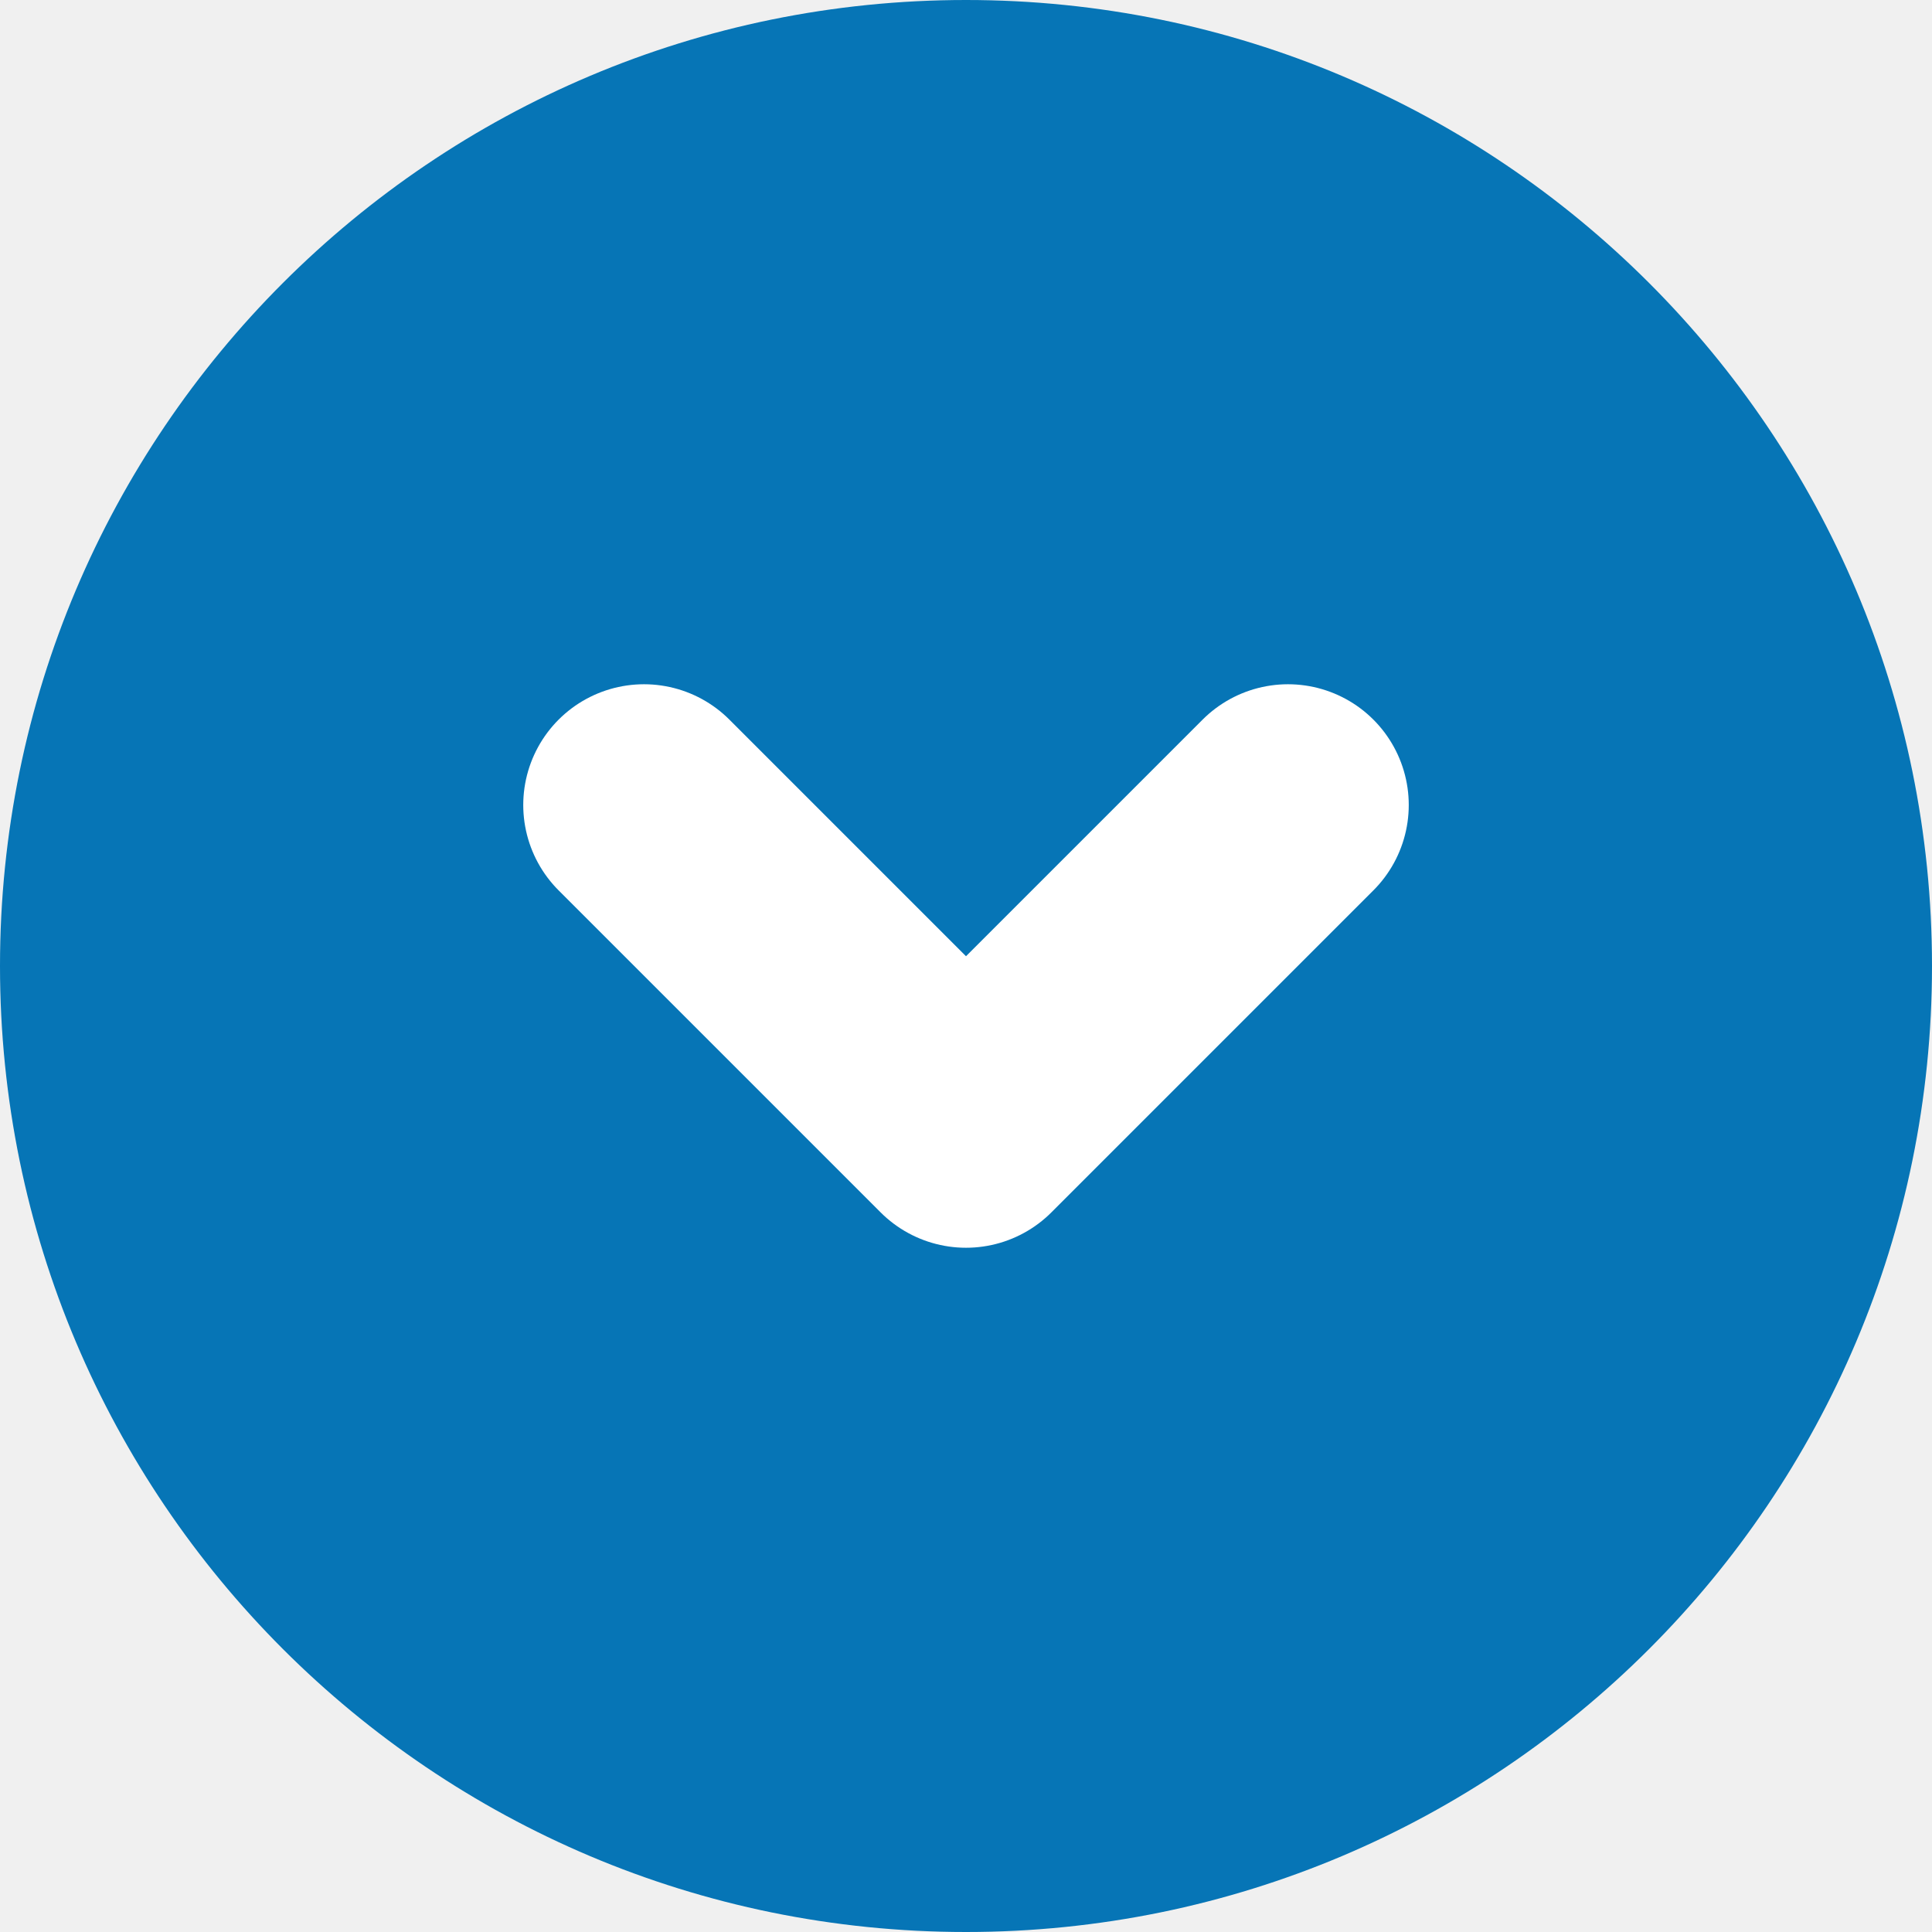
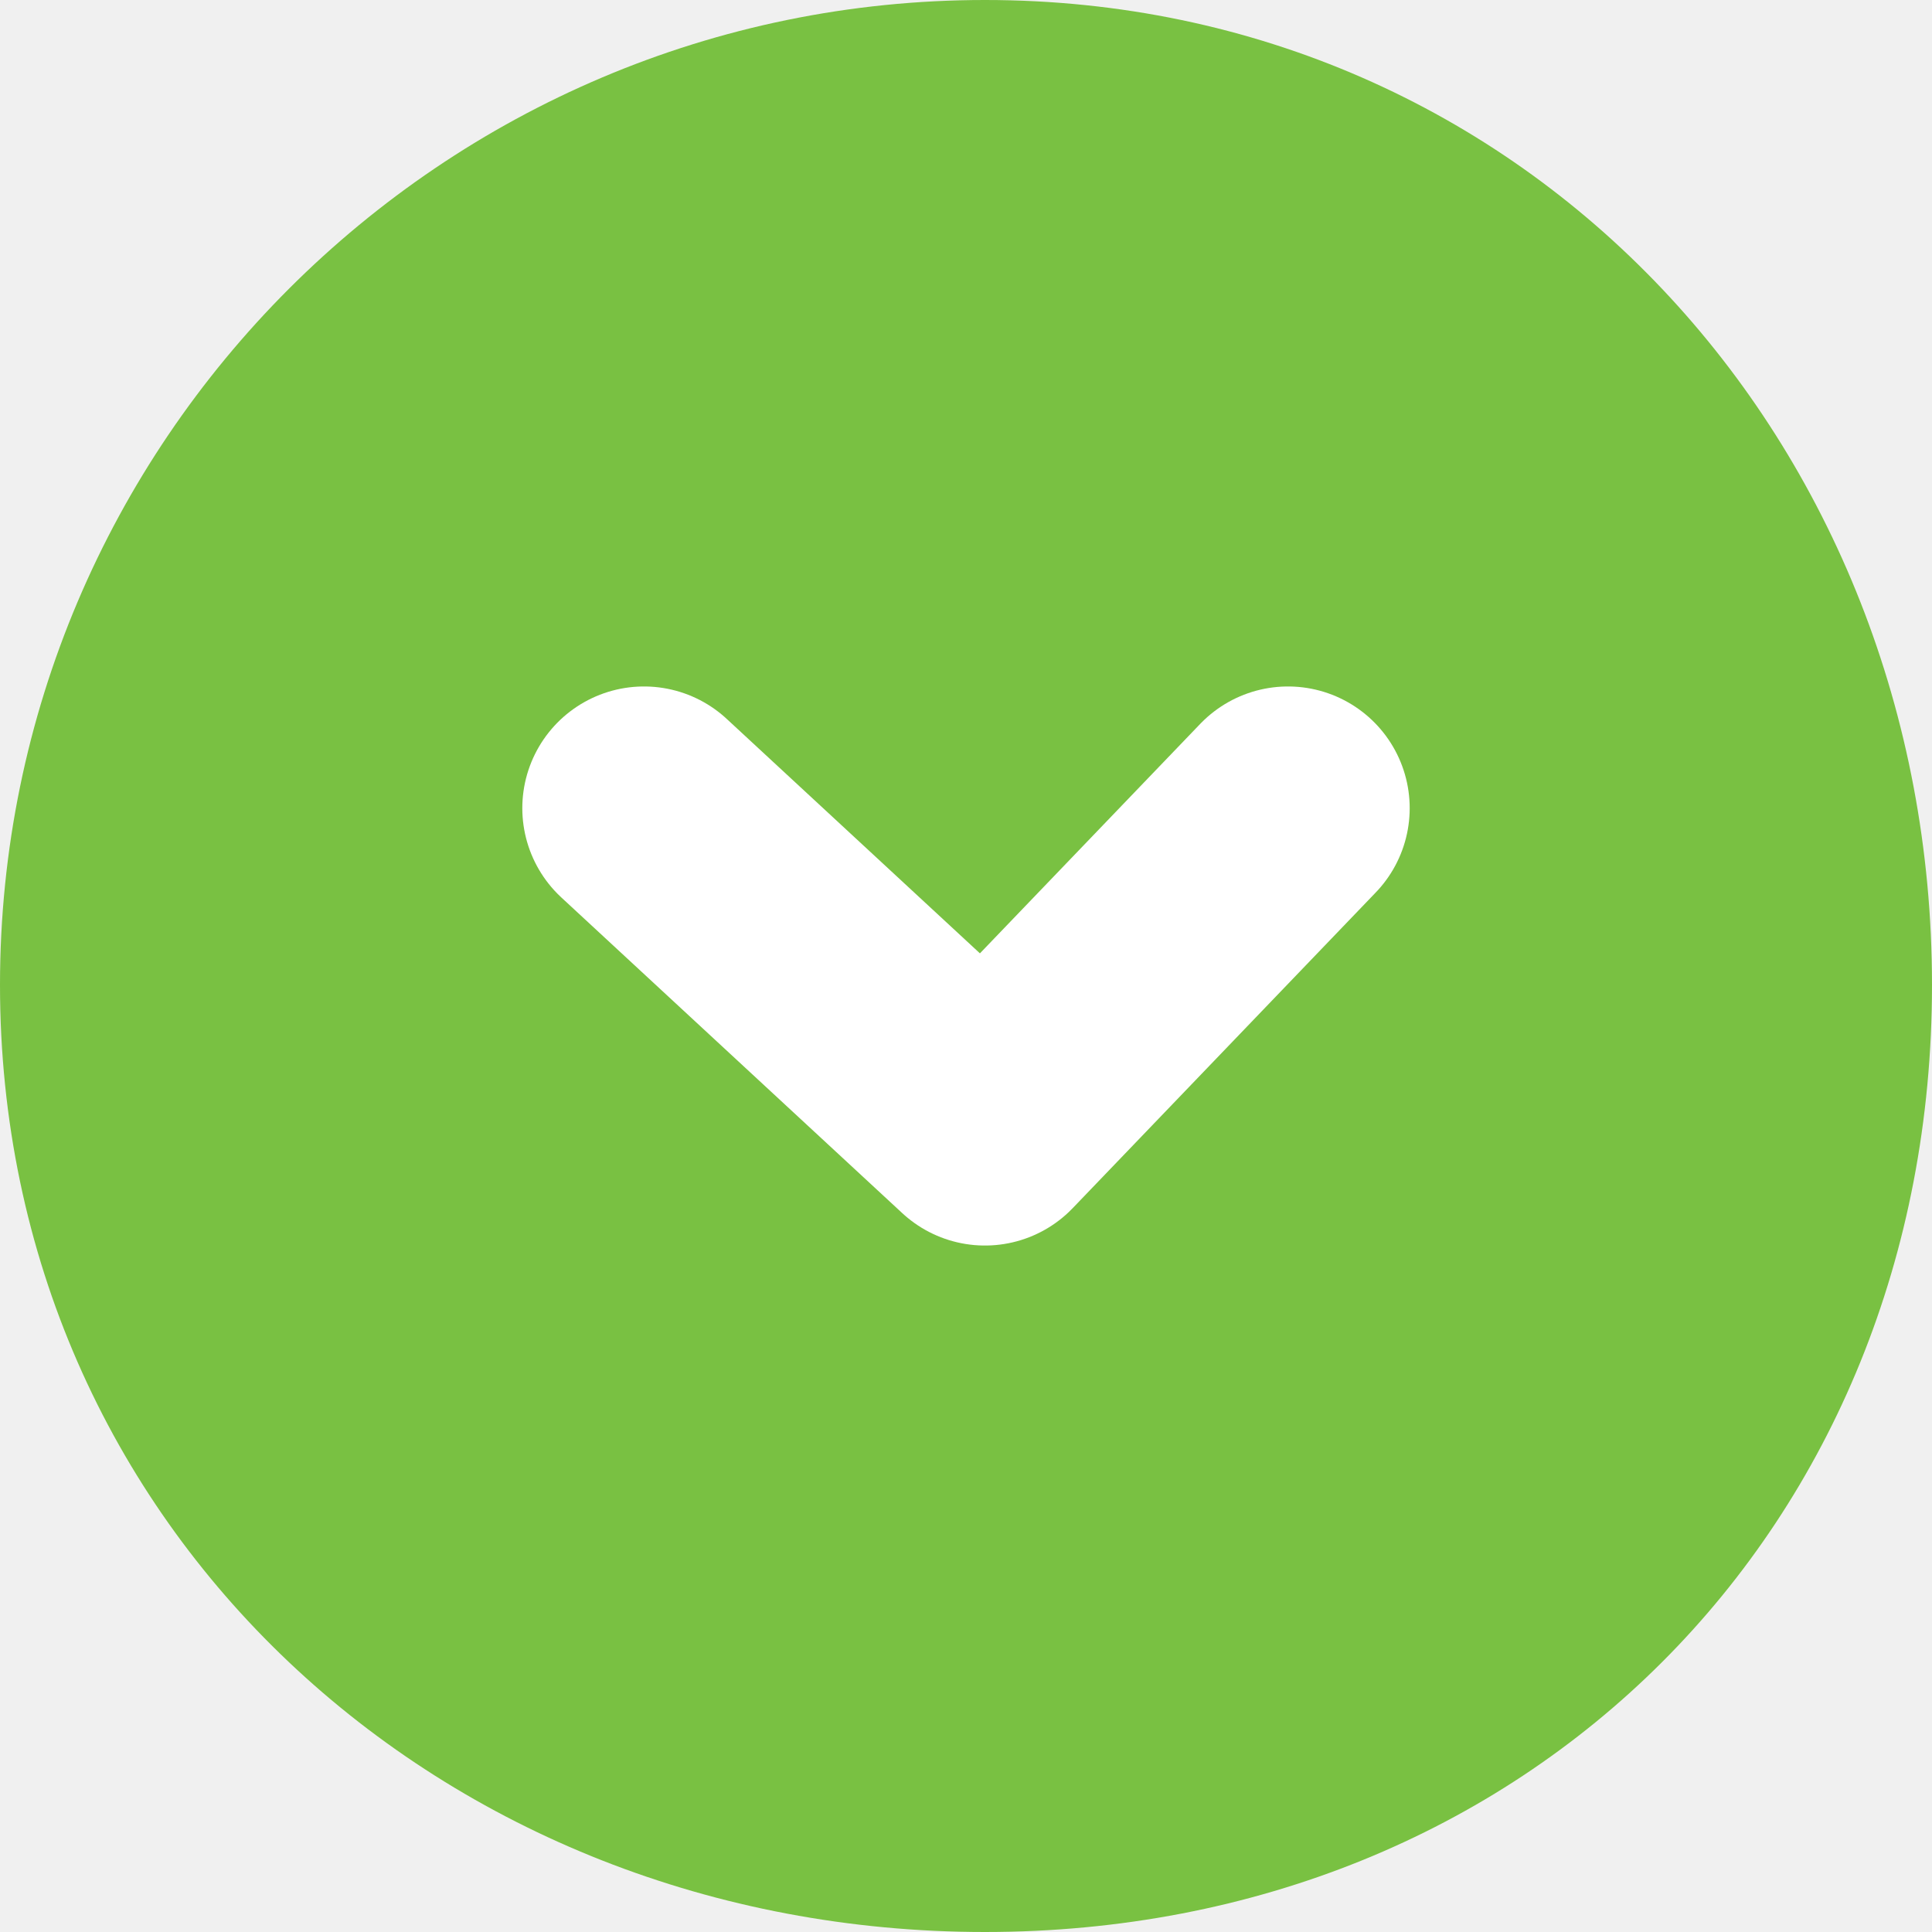
- <svg xmlns="http://www.w3.org/2000/svg" width="24px" height="24px" viewBox="0 0 24 24" version="1.1">
-   <defs />
-   <g id="Accordion-Arrow-Down" stroke="none" stroke-width="1" fill="none" fill-rule="evenodd">
-     <rect id="Rectangle-2" fill="#0675B6" x="0" y="0" width="24" height="24" rx="12" />
-     <polyline id="Path-3" stroke="#FFFFFF" stroke-width="3" stroke-linecap="round" stroke-linejoin="round" transform="translate(12, 12) scale(-1, -1) rotate(-90) translate(-12, -12) " points="10 8 14 12 10 16" />
+ <svg xmlns="http://www.w3.org/2000/svg" xml:space="preserve" width="24px" height="24px" version="1.1" style="shape-rendering:geometricPrecision; text-rendering:geometricPrecision; image-rendering:optimizeQuality; fill-rule:evenodd; clip-rule:evenodd" viewBox="0 0 153 153">
+   <defs>
+     <style type="text/css">
+    
+     .str0 {stroke:white;stroke-width:19.274;stroke-linecap:round;stroke-linejoin:round}
+     .fil1 {fill:none}
+     .fil0 {fill:#79C142}
+    
+   </style>
+   </defs>
+   <g id="Layer_x0020_1">
+     <g id="_493552368">
+       <path class="fil0" d="M78 0l0 0c43,0 75,35 75,78l0 0c0,43 -32,75 -75,75l0 0c-43,0 -78,-32 -78,-75l0 0c0,-43 35,-78 78,-78z" />
+       <polyline id="Path-3" class="fil1 str0" points="102,64 78,89 51,64 " />
+     </g>
  </g>
</svg>
